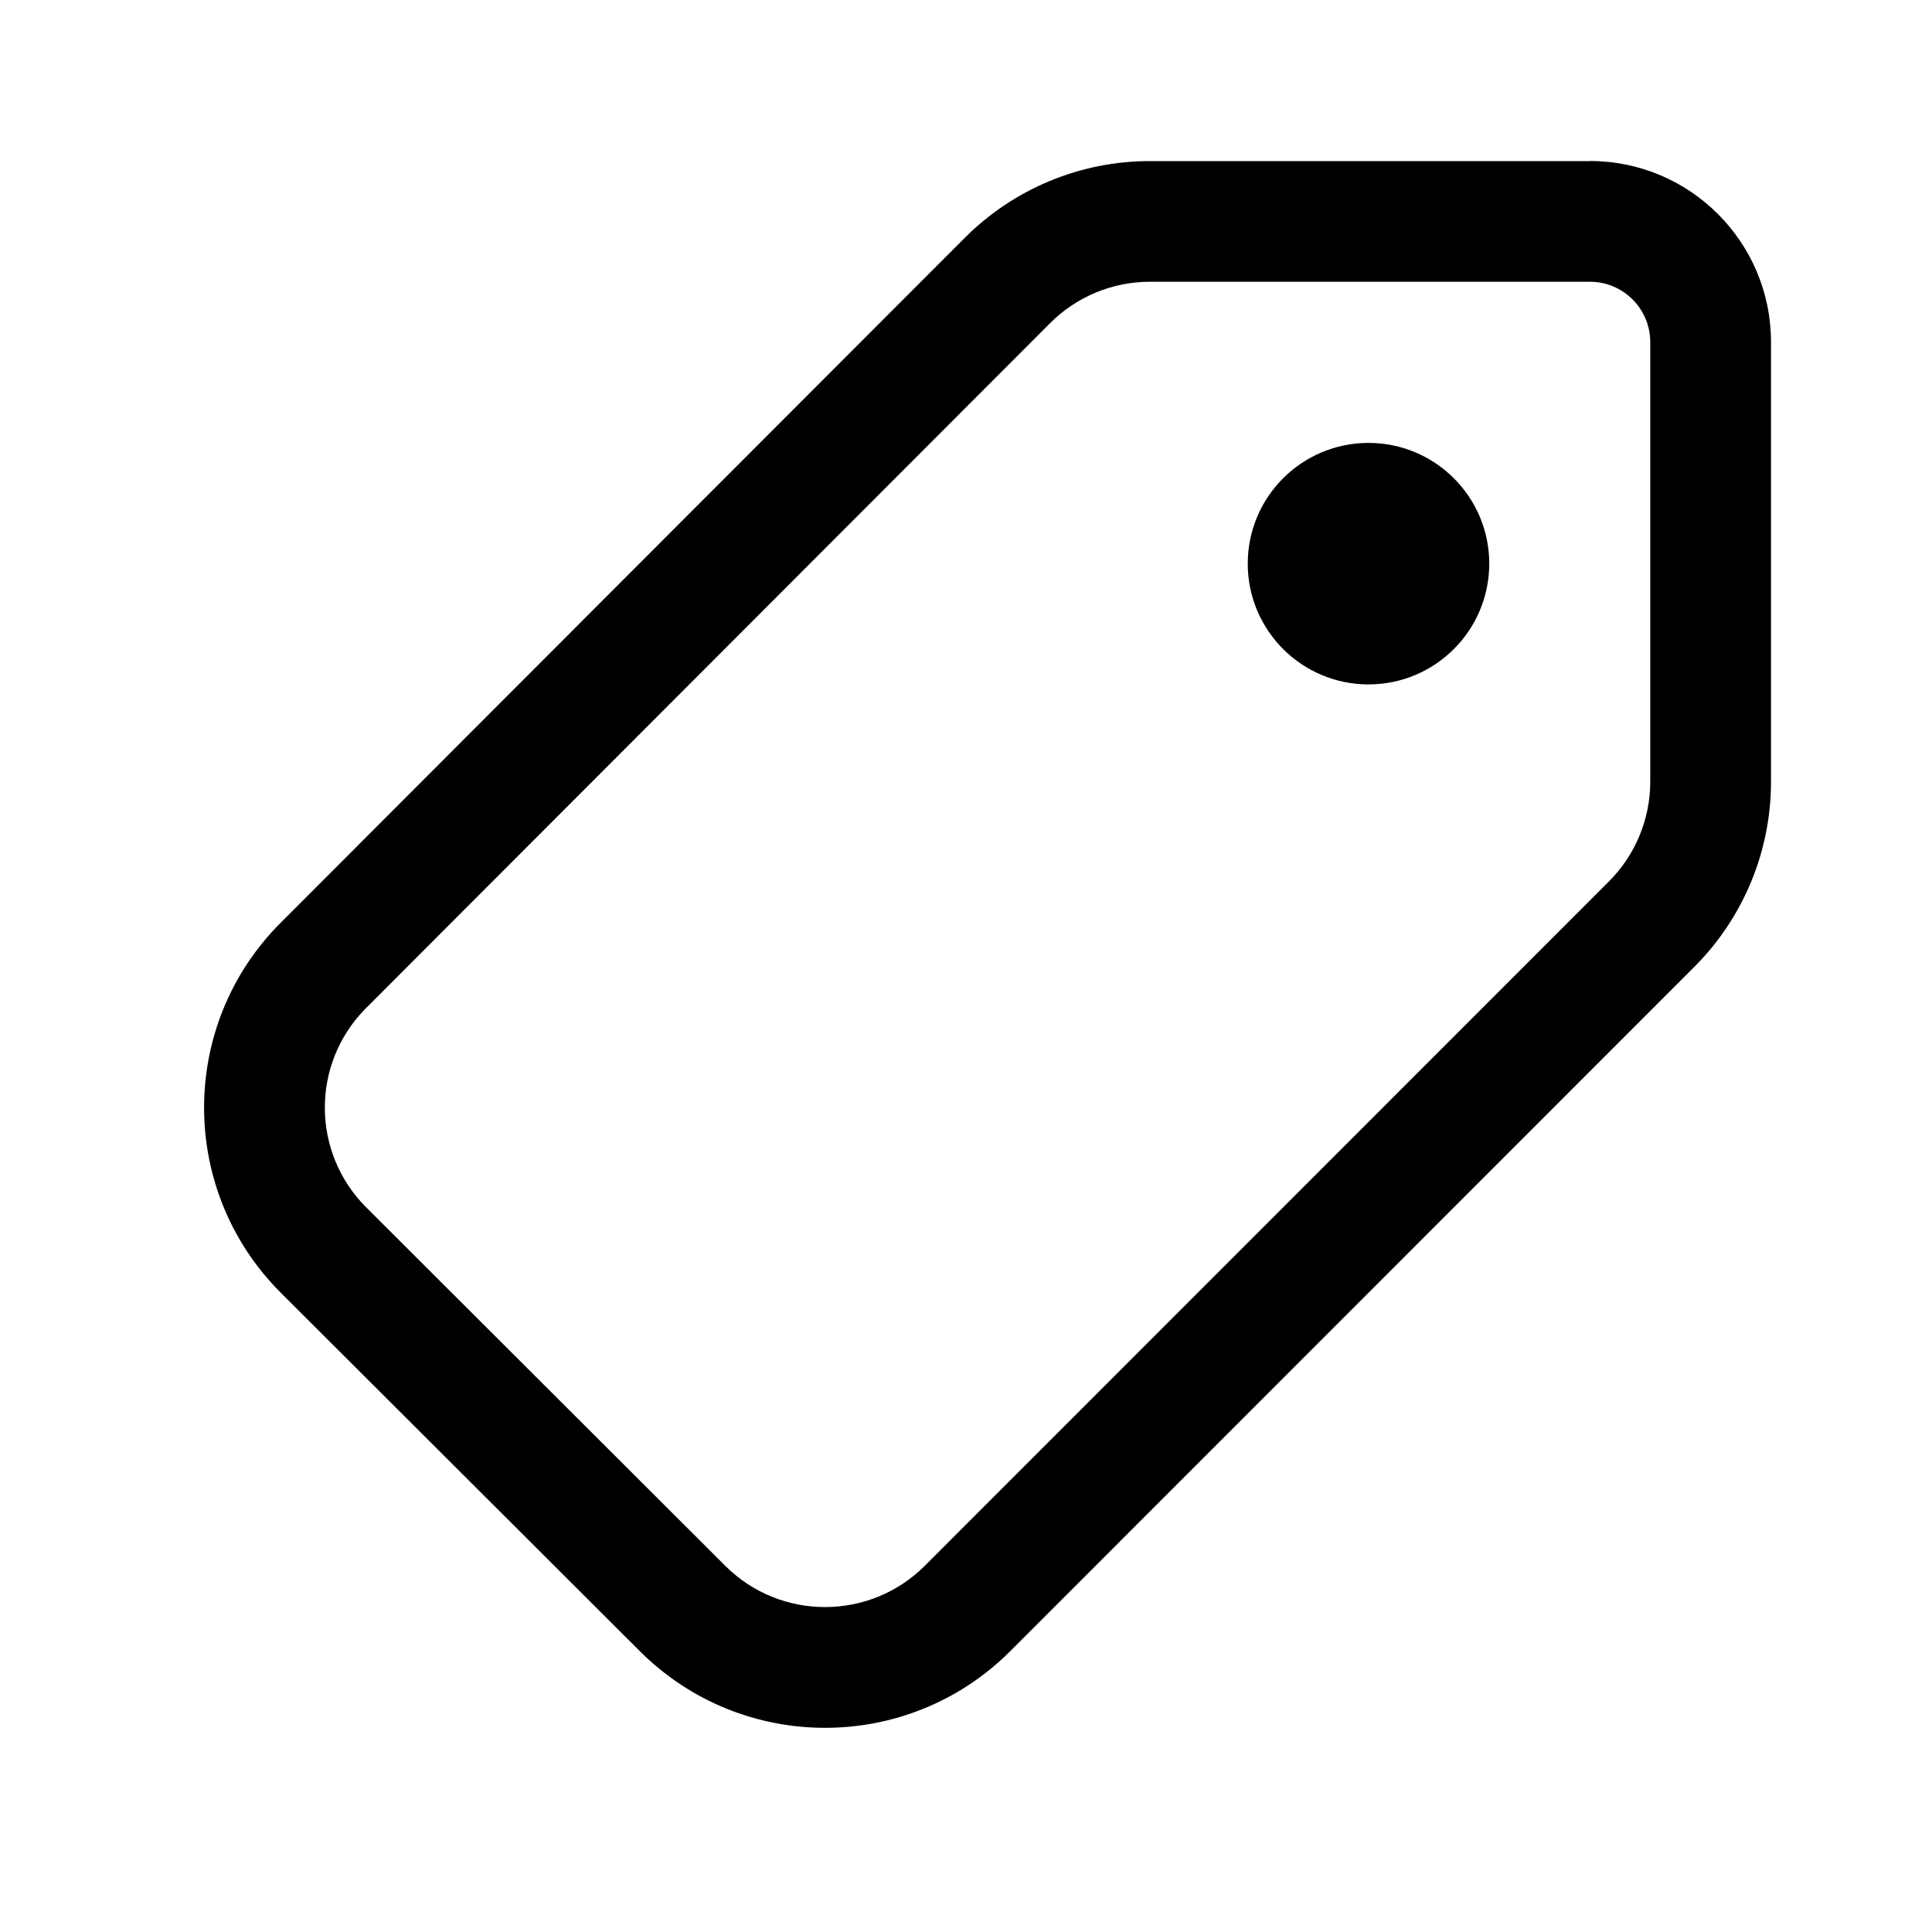
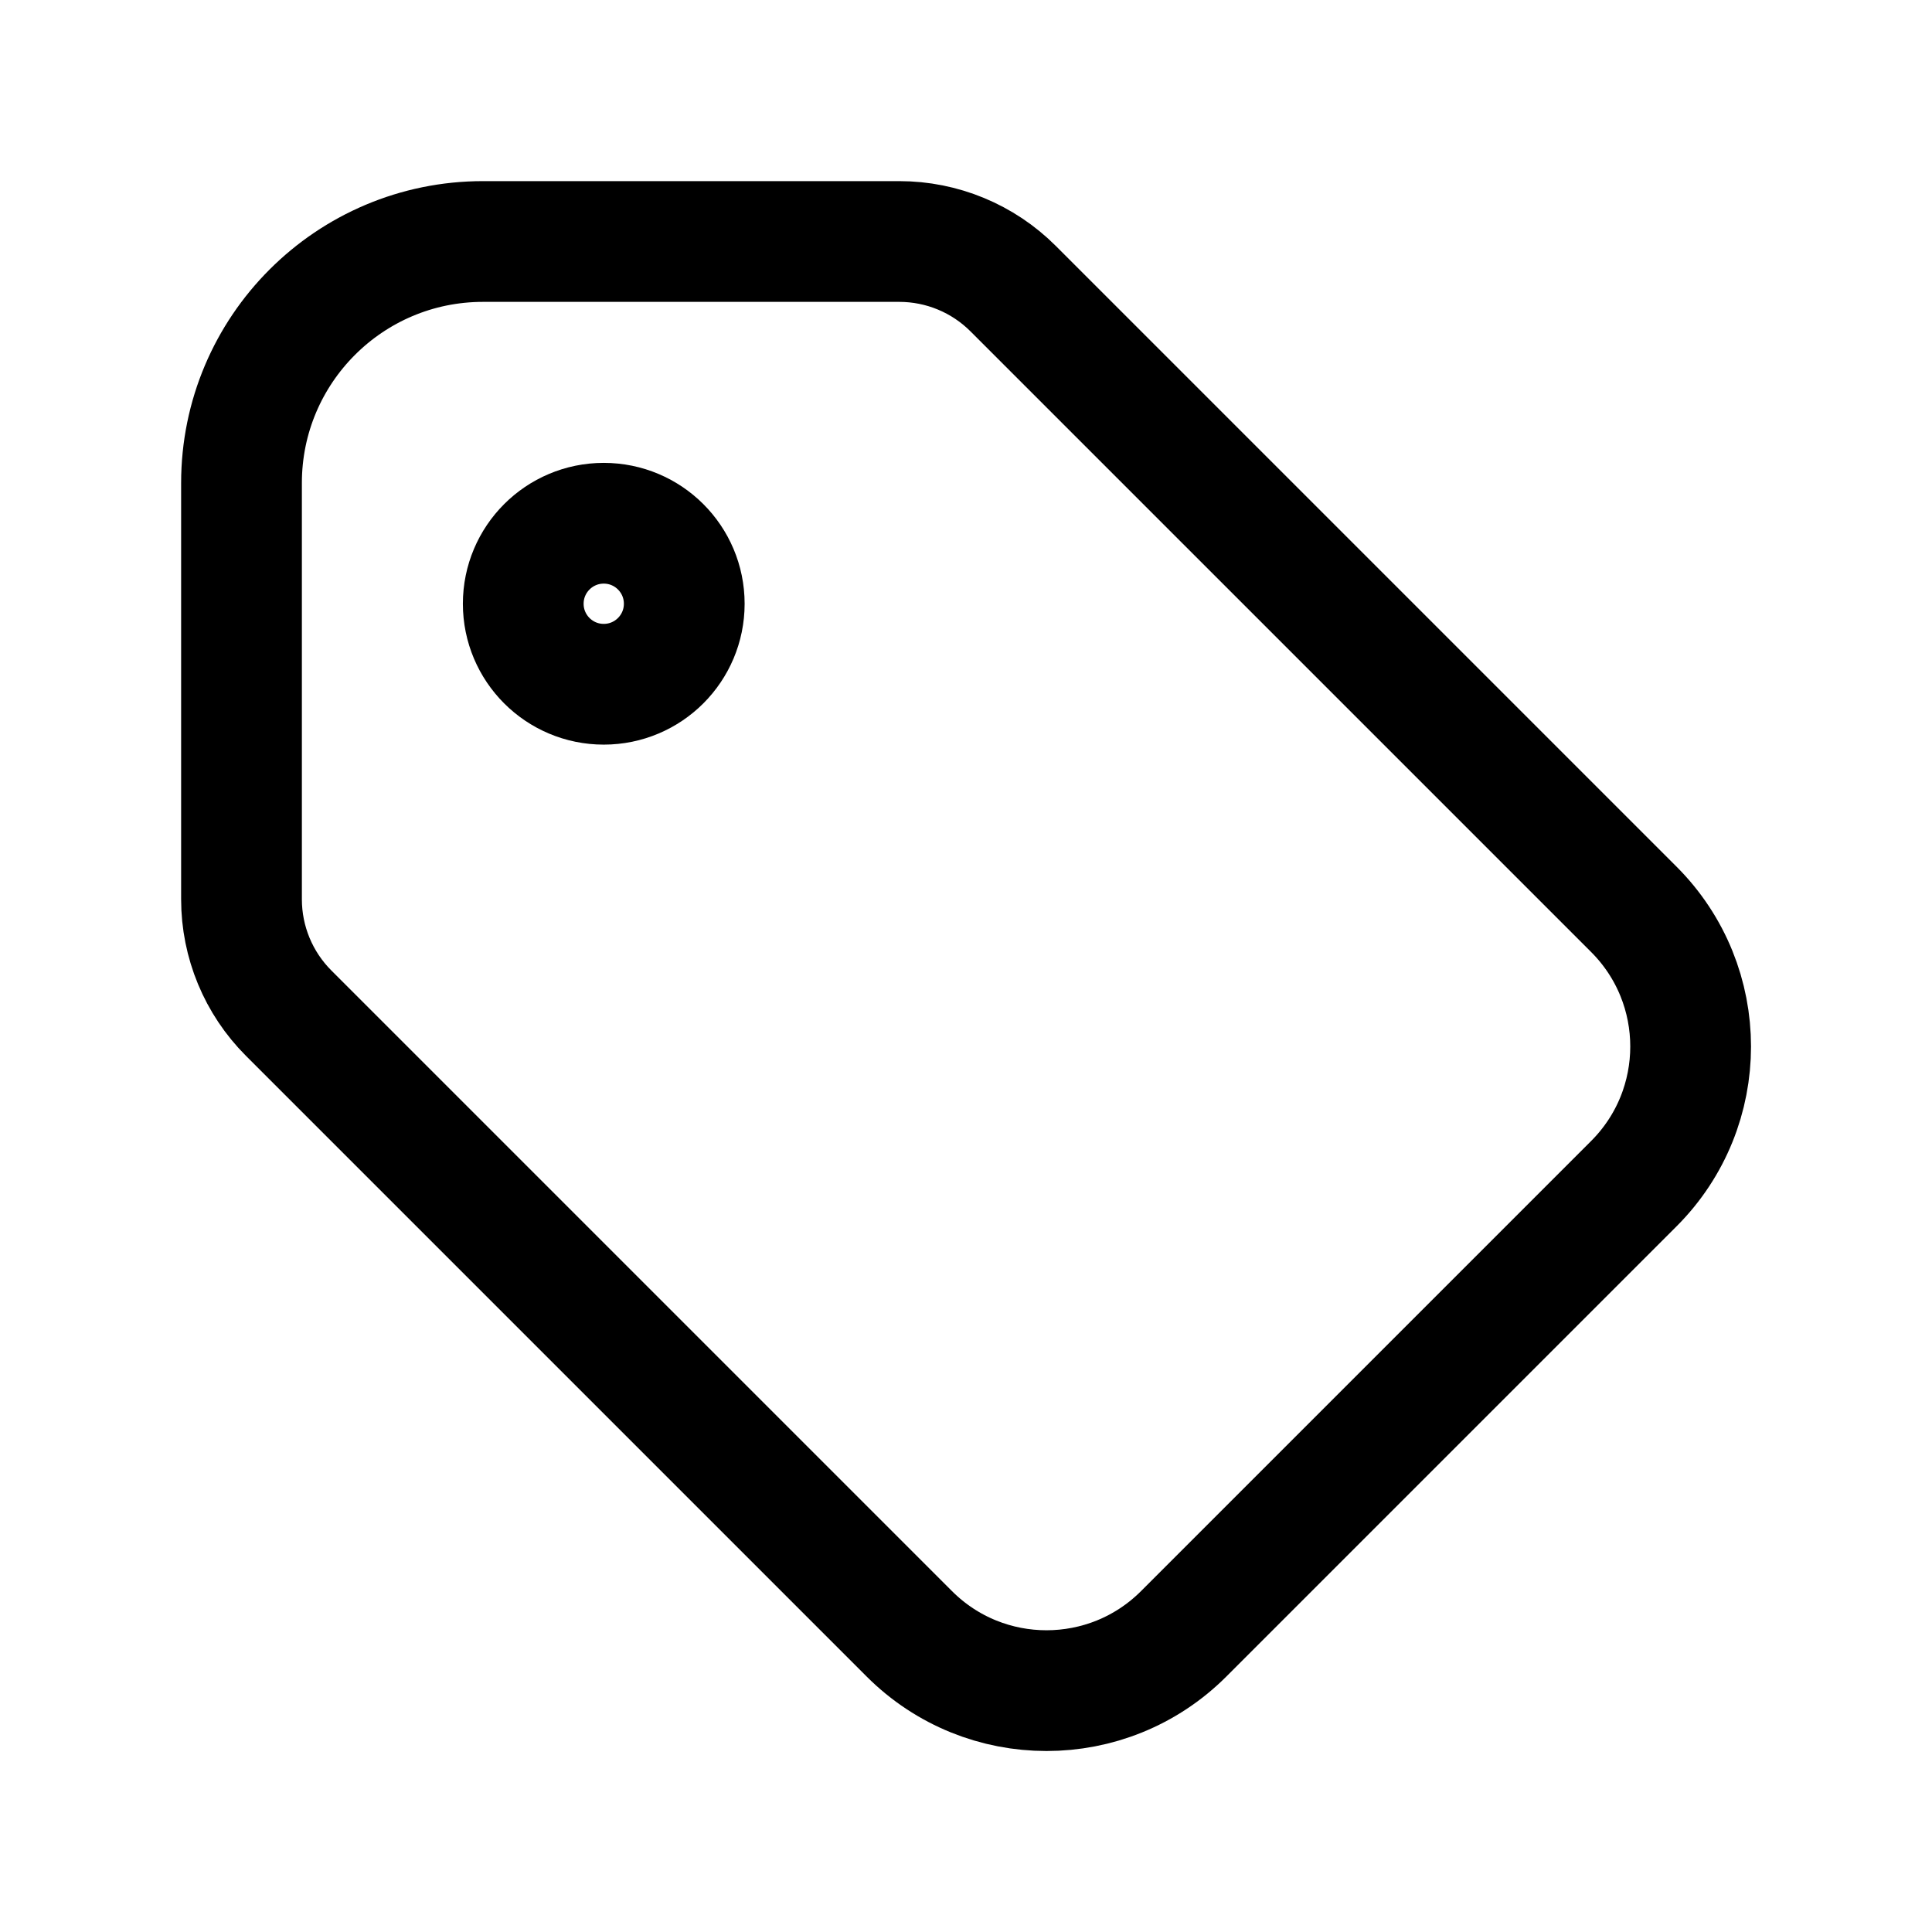
- <svg xmlns="http://www.w3.org/2000/svg" viewBox="0 0 24 24">
-   <g fill="none">
-     <path d="M19.75 2A2.25 2.25 0 0 1 22 4.25v5.462a3.25 3.25 0 0 1-.952 2.298l-8.5 8.503a3.255 3.255 0 0 1-4.597.001L3.489 16.06a3.25 3.25 0 0 1-.004-4.596l8.5-8.51a3.25 3.25 0 0 1 2.3-.953h5.465zm0 1.5h-5.466c-.464 0-.91.185-1.238.513l-8.512 8.523a1.75 1.75 0 0 0 .015 2.462l4.461 4.454a1.755 1.755 0 0 0 2.477 0l8.5-8.503a1.75 1.75 0 0 0 .513-1.237V4.25a.75.75 0 0 0-.75-.75zM17 5.502a1.5 1.5 0 1 1 0 3a1.5 1.5 0 0 1 0-3z" fill="currentColor" />
-   </g>
+ <svg xmlns="http://www.w3.org/2000/svg" viewBox="0 0 24 24" fill="none" stroke="currentColor" stroke-width="1.5" stroke-linecap="round" stroke-linejoin="round" class="icon icon-tabler icons-tabler-outline icon-tabler-tag">
+   <path stroke="none" d="M0 0h24v24H0z" fill="none" />
+   <path d="M6.5 7.5a1 1 0 1 0 2 0a1 1 0 1 0 -2 0" />
+   <path d="M3 6v5.172a2 2 0 0 0 .586 1.414l7.71 7.71a2.41 2.41 0 0 0 3.408 0l5.592 -5.592a2.41 2.41 0 0 0 0 -3.408l-7.71 -7.71a2 2 0 0 0 -1.414 -.586h-5.172a3 3 0 0 0 -3 3" />
</svg>
